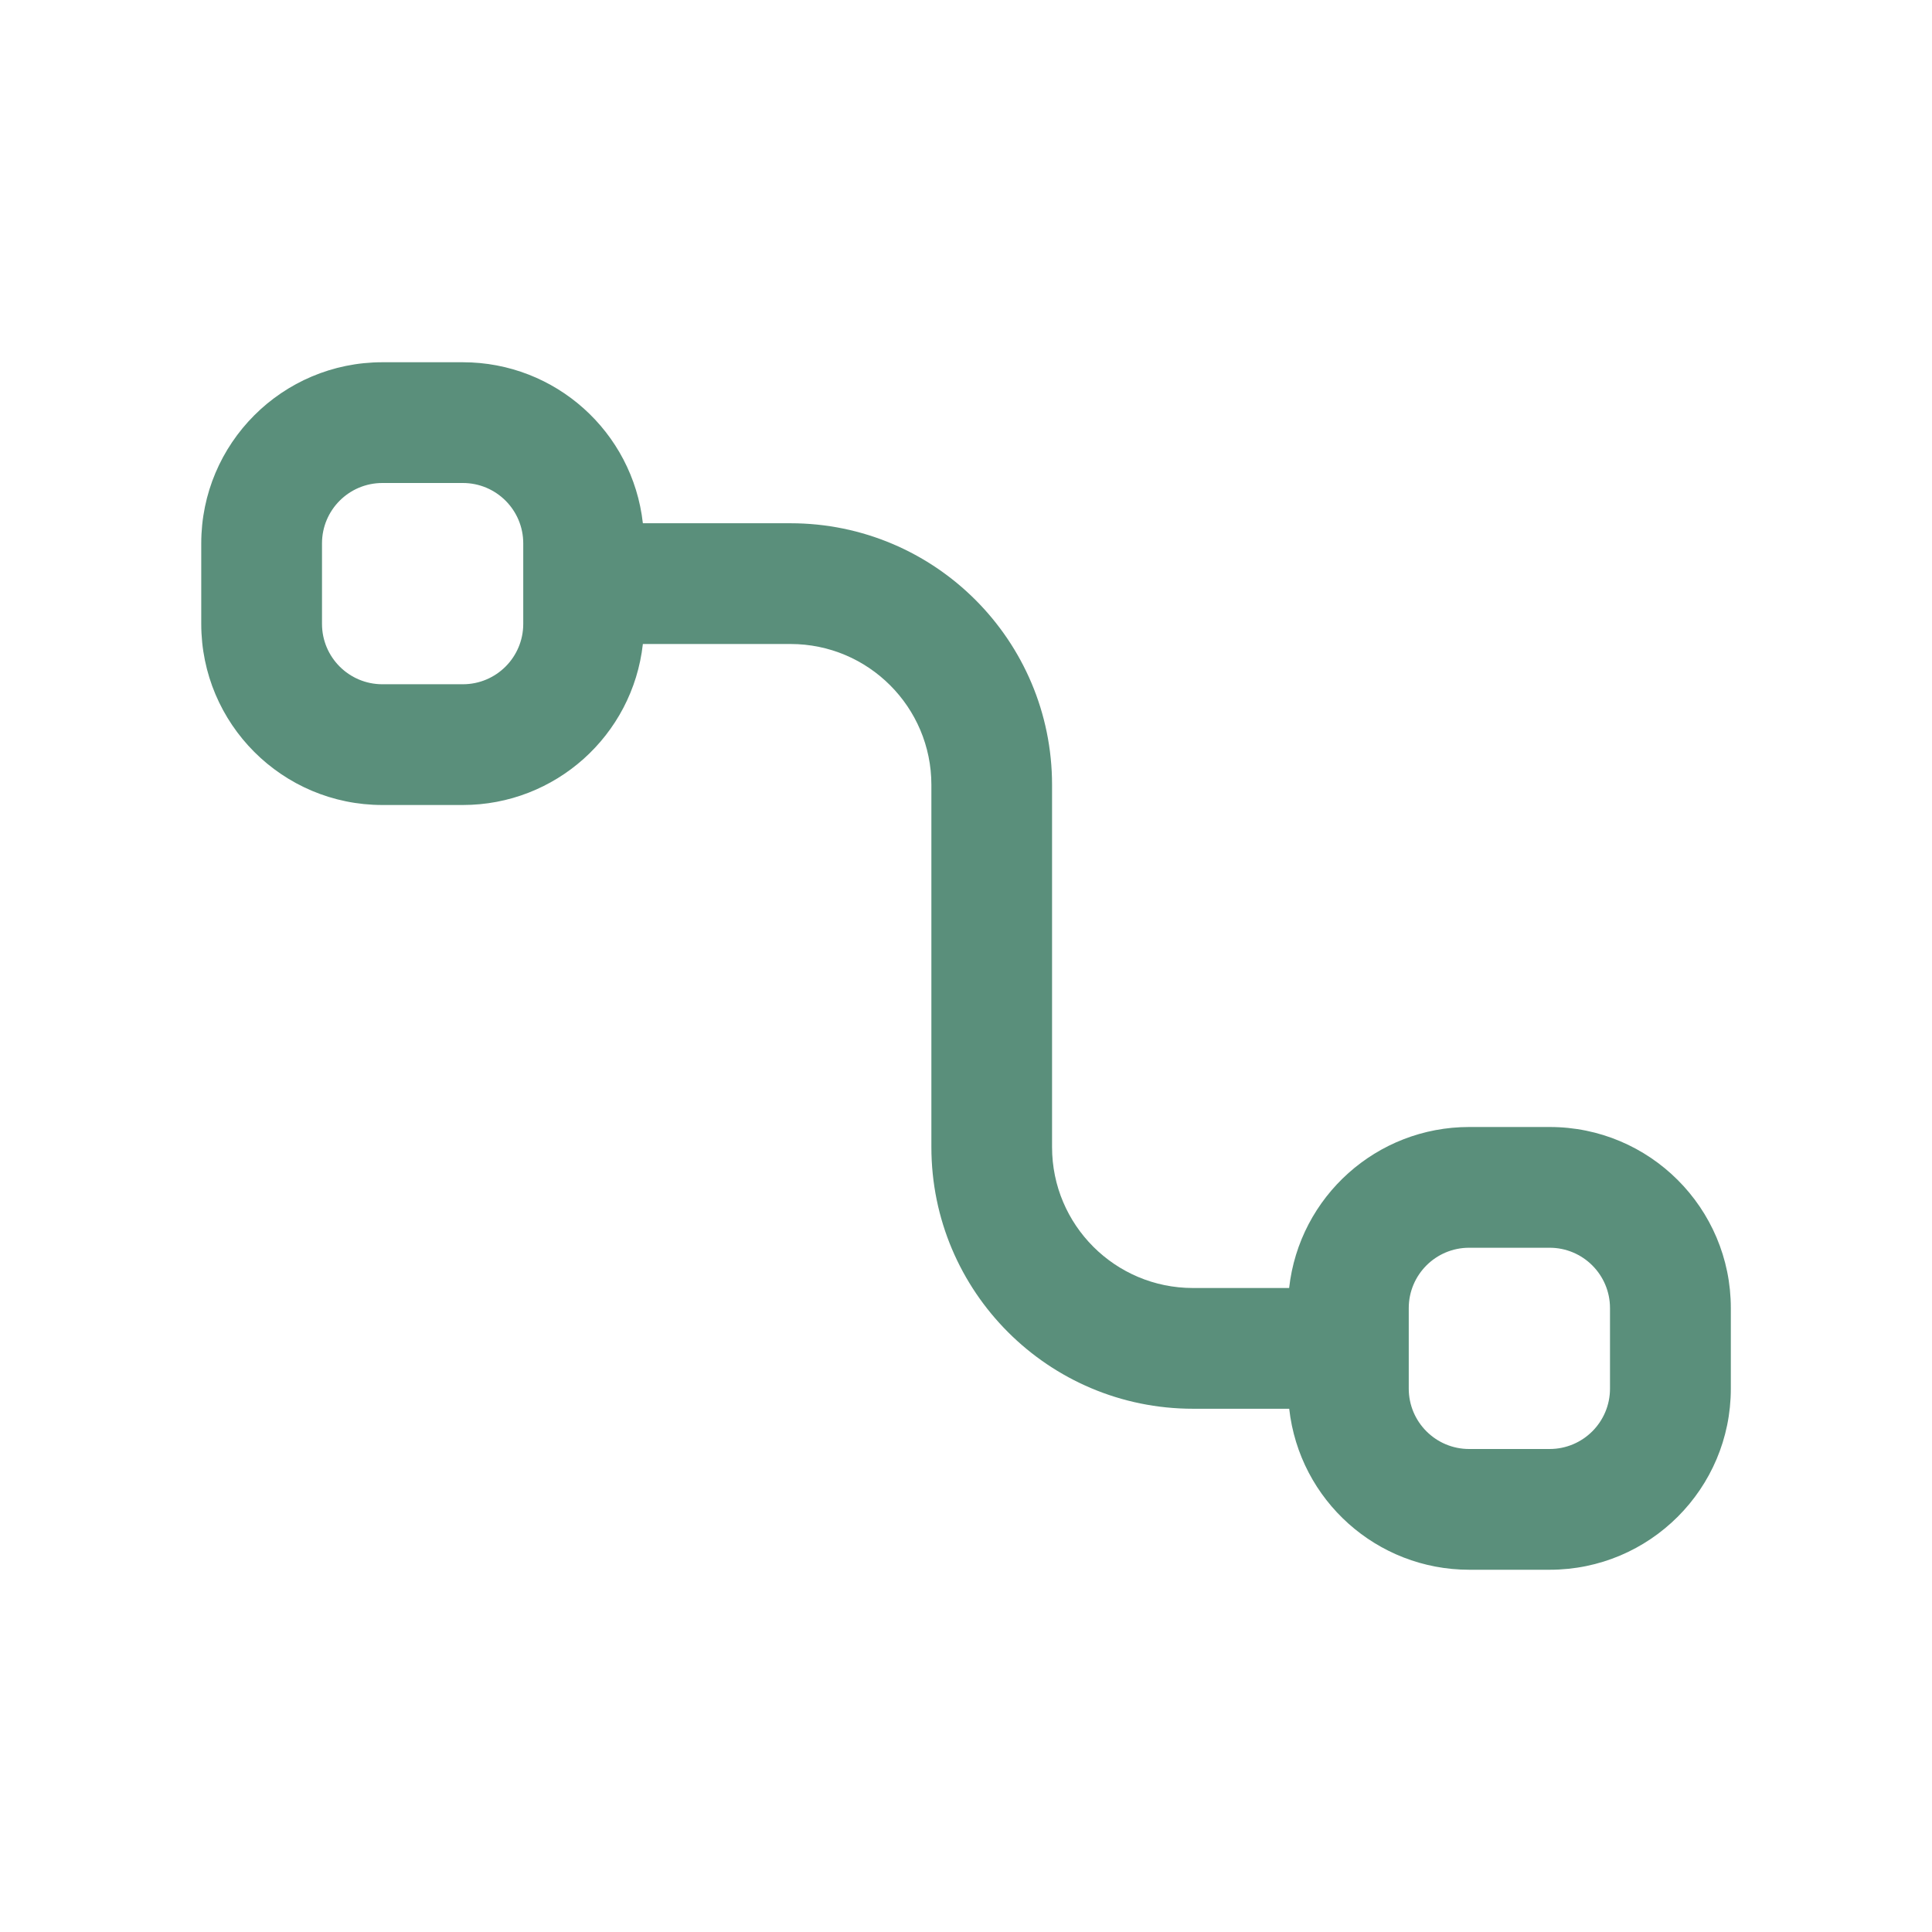
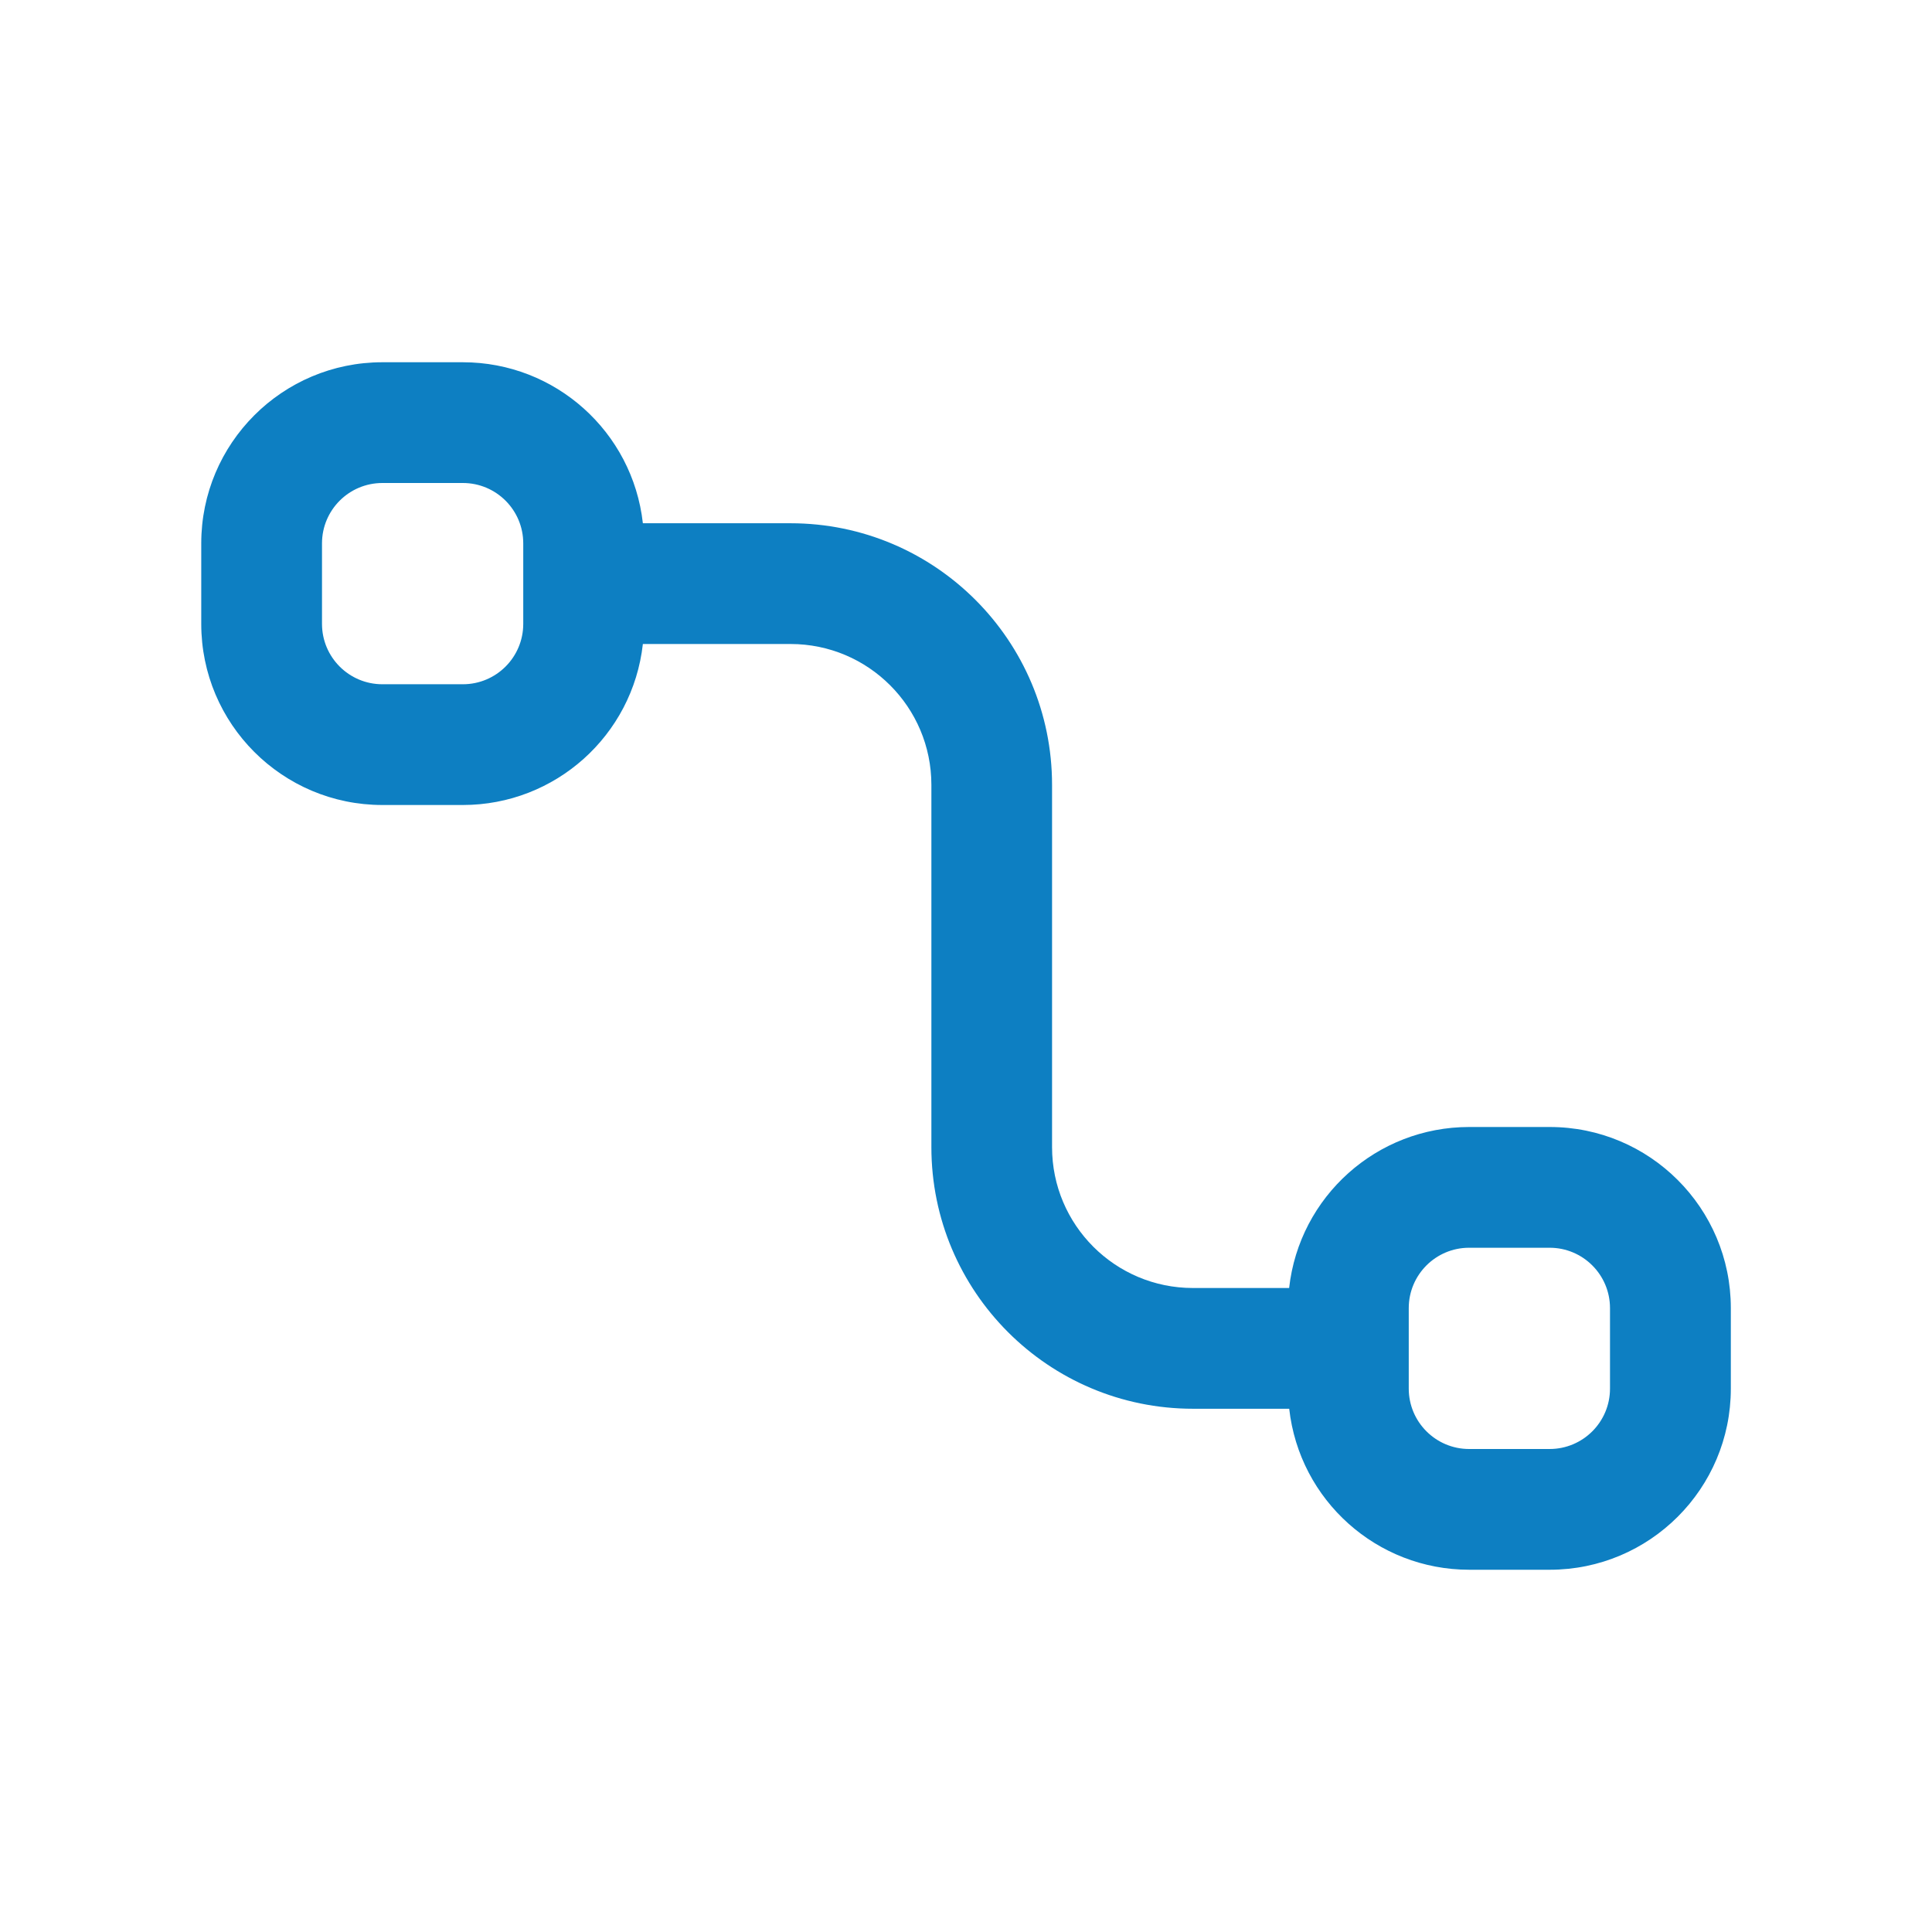
<svg xmlns="http://www.w3.org/2000/svg" width="24" height="24" fill="none" viewBox="0 0 24 24" version="1.1" id="svg1">
  <defs id="defs1" />
-   <path fill="currentColor" fill-rule="evenodd" d="M4.75 4.5A2.25 2.25 0 002.5 6.75v1A2.25 2.25 0 004.75 10h1a2.25 2.25 0 002.236-2H9.82c.967 0 1.75.784 1.75 1.75v4.5a3.25 3.25 0 003.25 3.25h1.195a2.25 2.25 0 002.236 2h1a2.25 2.25 0 002.25-2.25v-1A2.25 2.25 0 0019.25 14h-1a2.25 2.25 0 00-2.236 2h-1.195a1.75 1.75 0 01-1.75-1.75v-4.5A3.25 3.25 0 009.82 6.5H7.986a2.25 2.25 0 00-2.236-2h-1zM4 6.75A.75.75 0 014.75 6h1a.75.75 0 01.75.75v1a.75.75 0 01-.75.75h-1A.75.75 0 014 7.75v-1zm14.25 8.75a.75.75 0 00-.75.75v1c0 .414.336.75.75.75h1a.75.75 0 00.75-.75v-1a.75.75 0 00-.75-.75h-1z" clip-rule="evenodd" id="path1" style="fill:#5a8f7b;fill-opacity:1" />
+   <path fill="currentColor" fill-rule="evenodd" d="M4.75 4.5A2.25 2.25 0 002.5 6.75v1A2.25 2.25 0 004.75 10h1a2.25 2.25 0 002.236-2H9.82c.967 0 1.75.784 1.75 1.75v4.5a3.25 3.25 0 003.25 3.25h1.195a2.25 2.25 0 002.236 2h1a2.25 2.25 0 002.25-2.25v-1A2.25 2.25 0 0019.25 14h-1a2.25 2.25 0 00-2.236 2h-1.195a1.75 1.75 0 01-1.75-1.75v-4.5A3.25 3.25 0 009.82 6.5H7.986a2.25 2.25 0 00-2.236-2h-1zM4 6.75A.75.75 0 014.75 6h1a.75.75 0 01.75.75v1a.75.75 0 01-.75.75h-1A.75.75 0 014 7.75v-1zm14.25 8.75a.75.75 0 00-.75.75v1c0 .414.336.75.75.75h1a.75.75 0 00.75-.75v-1a.75.75 0 00-.75-.75h-1z" clip-rule="evenodd" id="path1" style="fill:#0d7fc2;fill-opacity:1" />
</svg>
